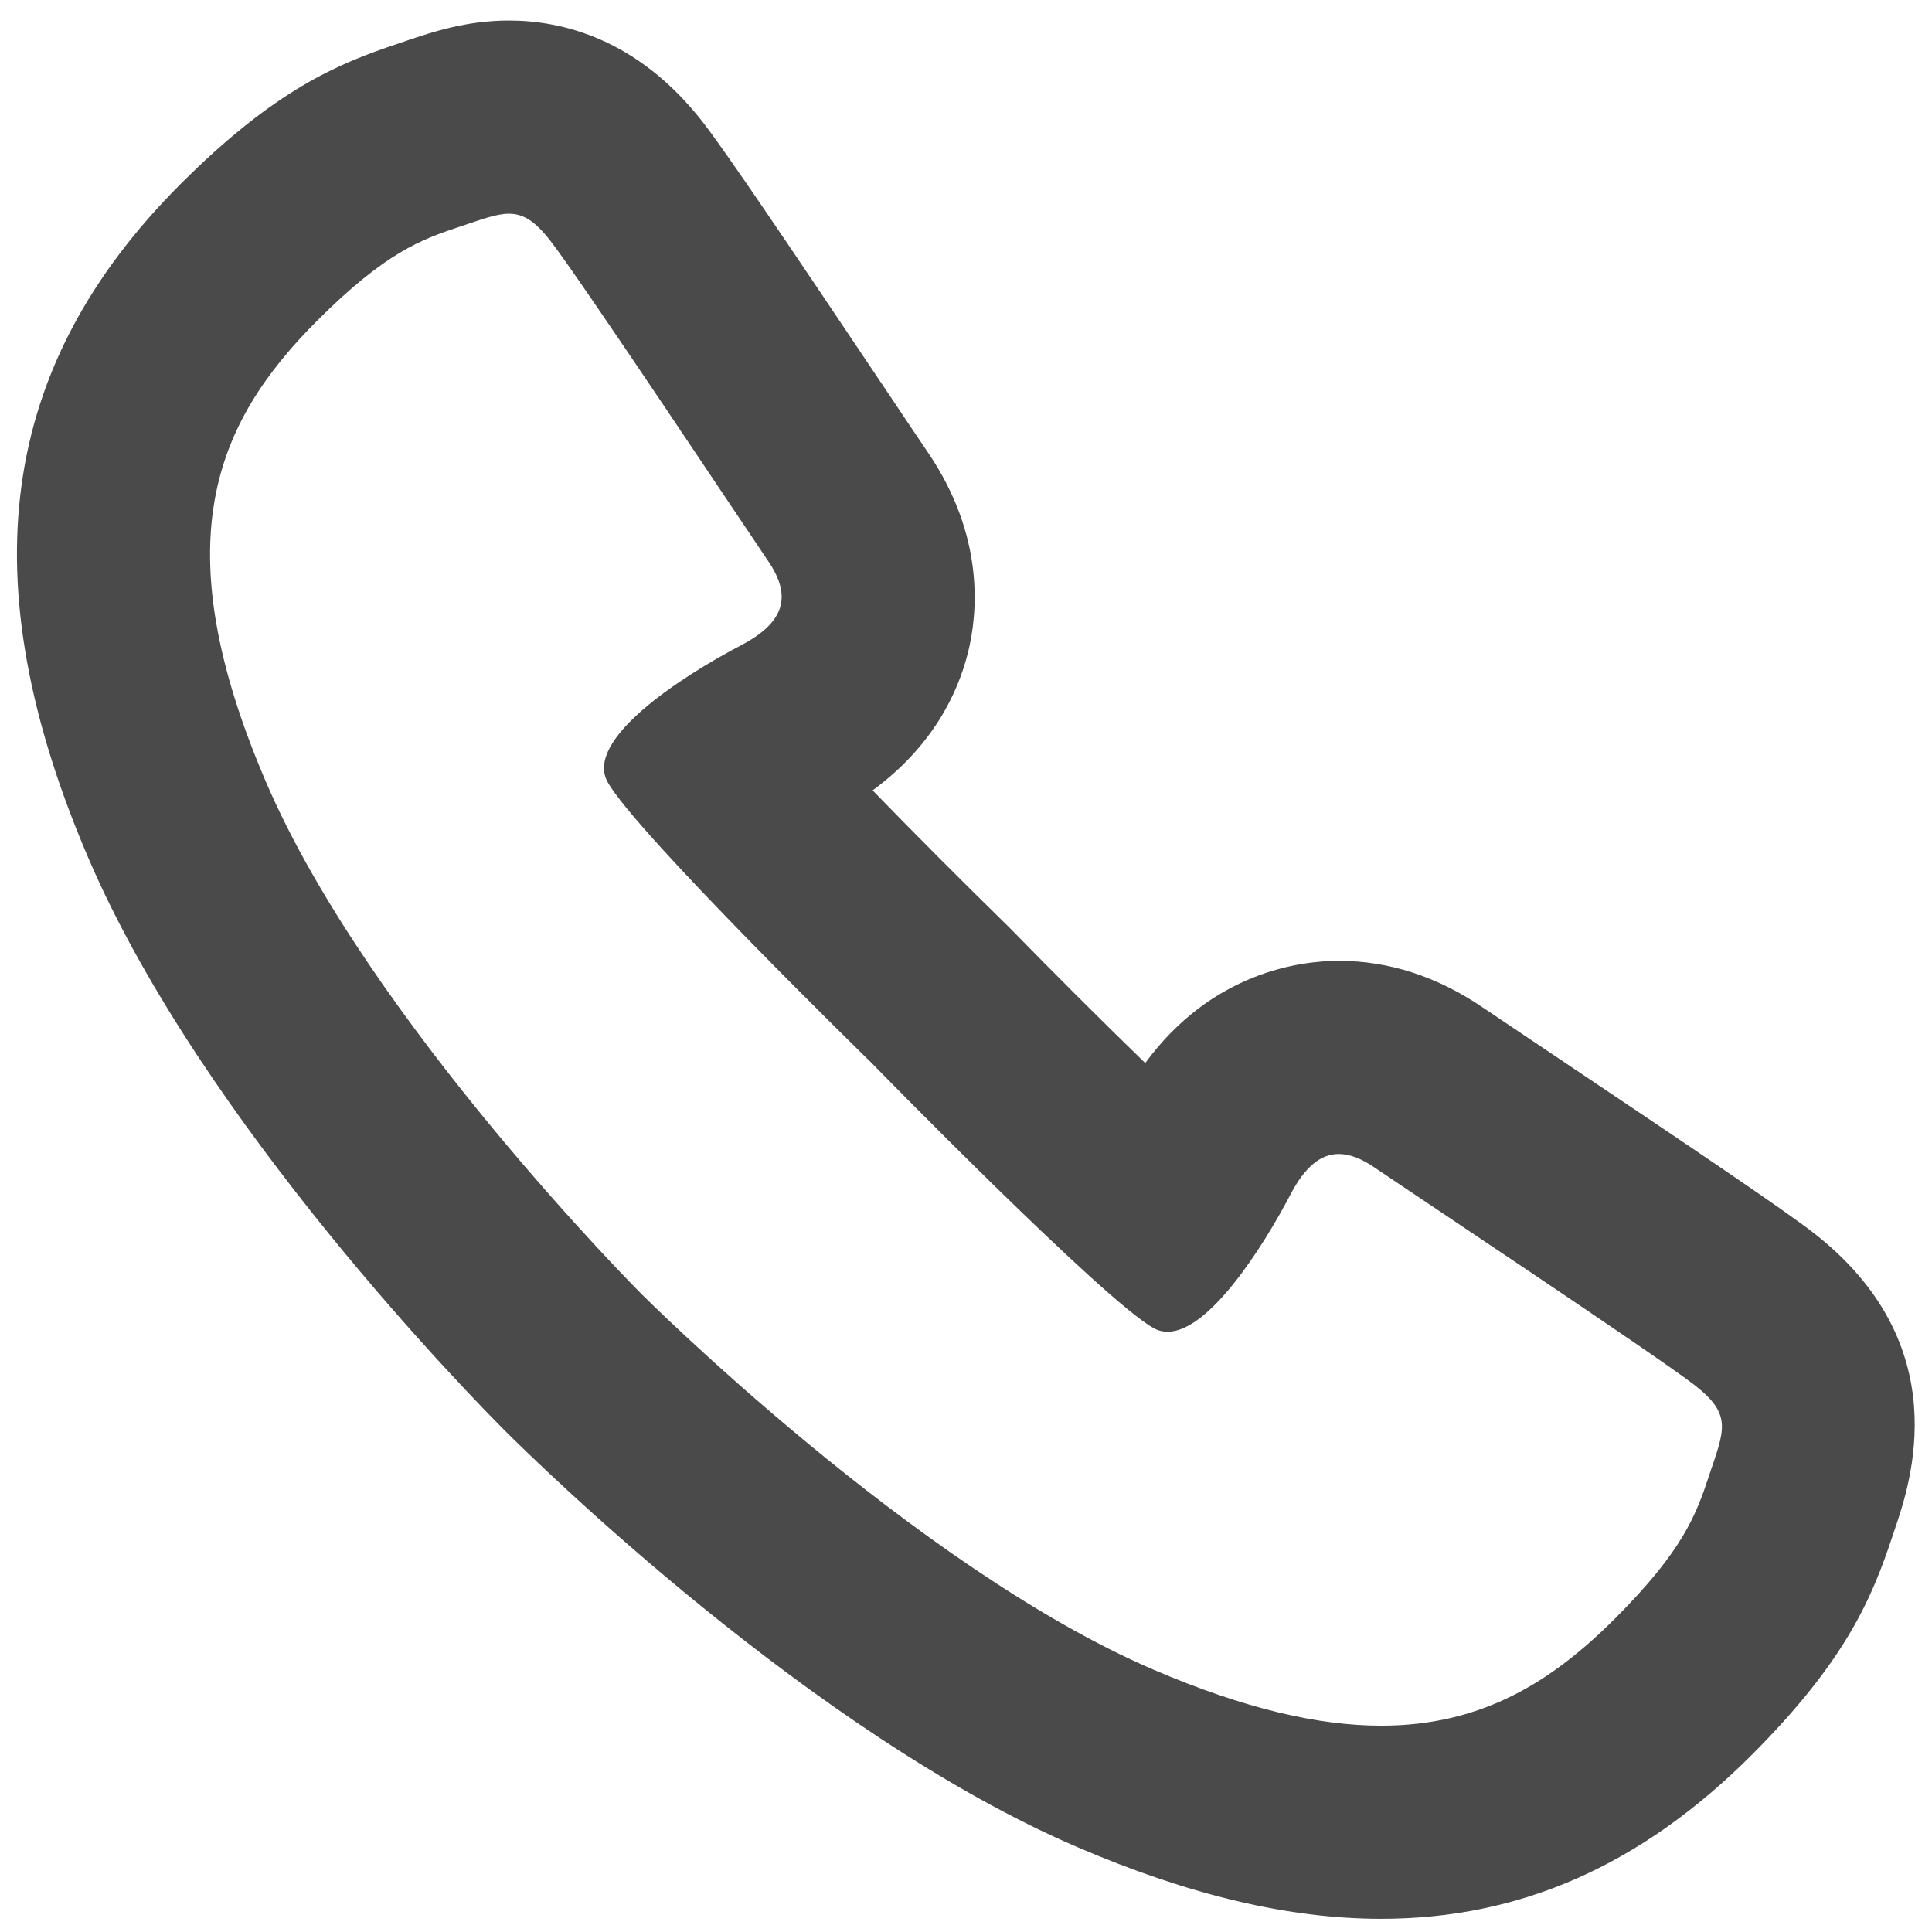
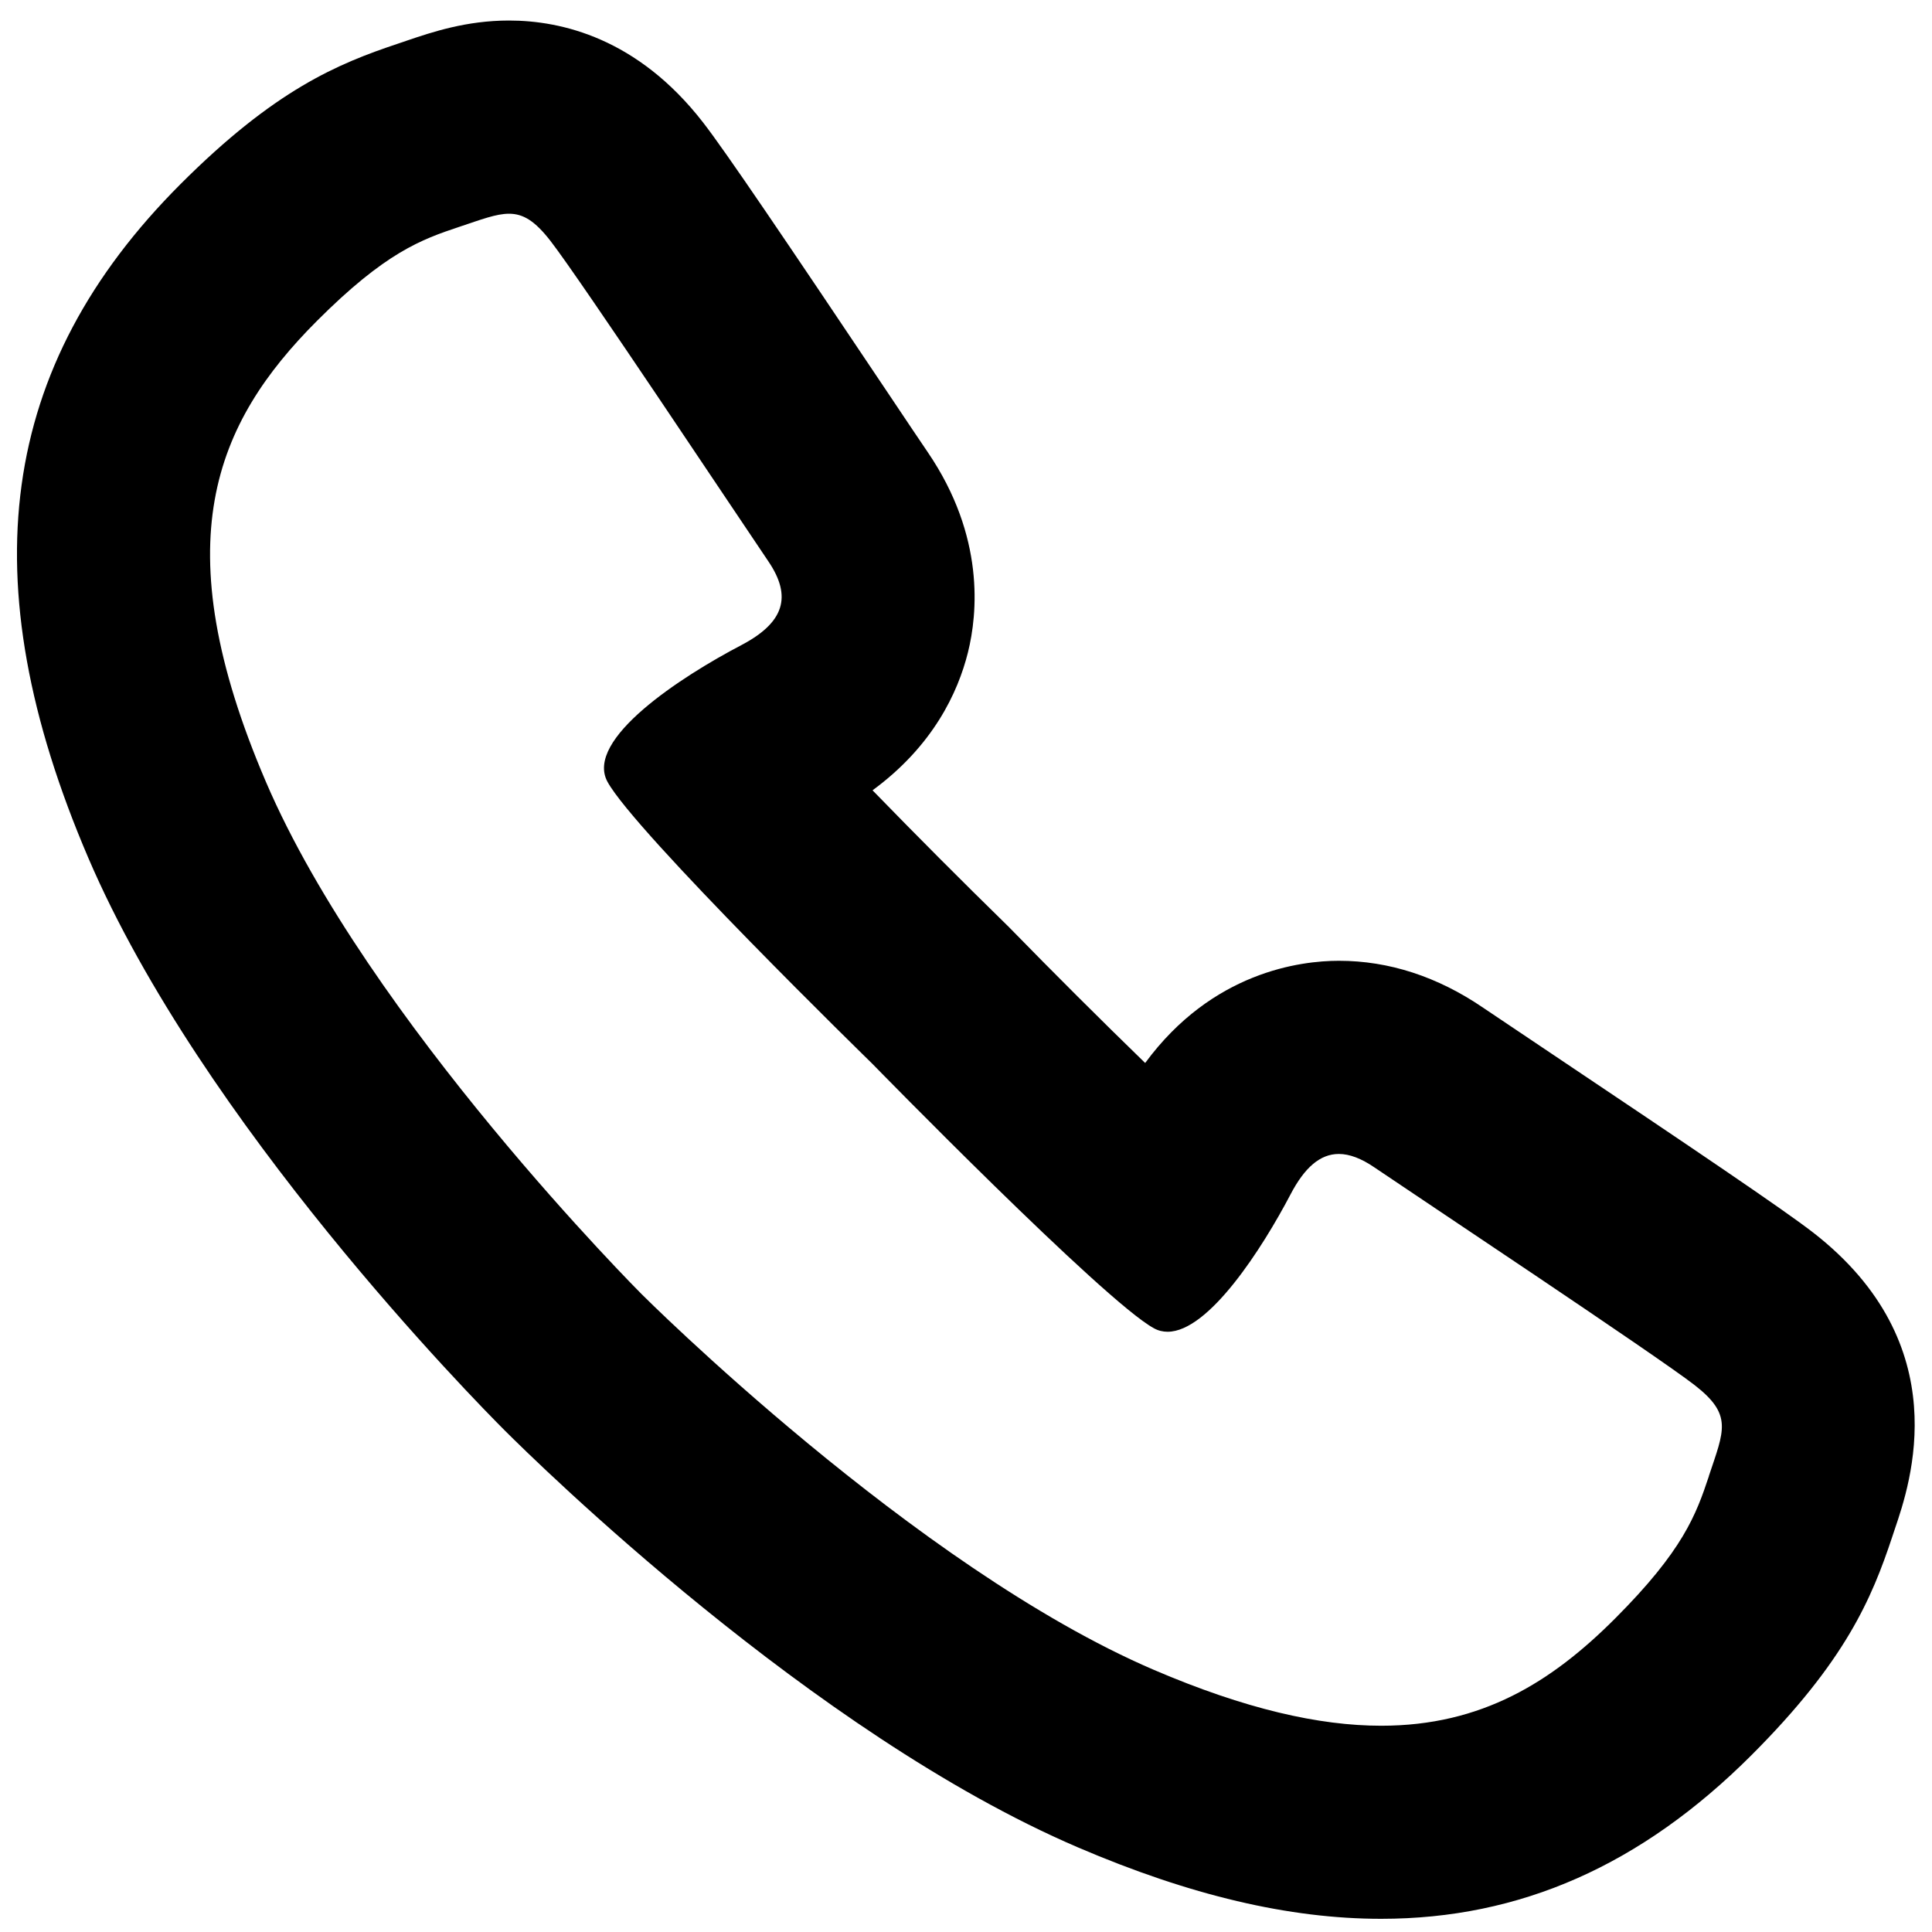
<svg xmlns="http://www.w3.org/2000/svg" width="80" height="80" viewBox="0 0 80 80">
-   <path d="M75.078 51.037c-1.183-.92-4.85-3.4-11.2-7.655-1.157-.774-2.06-1.38-2.462-1.653-1.89-1.29-3.9-1.943-5.977-1.943-1.58 0-5.24.45-8.018 4.232-1.788-1.734-3.806-3.747-5.585-5.57l-.066-.068-.07-.067c-1.82-1.78-3.833-3.797-5.567-5.585 2.508-1.84 3.536-4.05 3.95-5.708.398-1.6.713-4.8-1.66-8.286-.272-.397-.874-1.297-1.645-2.448-4.26-6.358-6.743-10.03-7.666-11.216-2.708-3.487-5.865-4.22-8.037-4.22-1.774 0-3.2.483-4.24.836l-.34.116c-2.524.84-5.118 1.917-9.02 5.82-7.534 7.537-8.746 16.4-3.82 27.9 4.715 11 15.984 22.45 17.254 23.72 1.27 1.268 12.72 12.537 23.72 17.252 4.645 1.99 8.755 2.96 12.563 2.96 5.758 0 10.773-2.218 15.335-6.778 3.9-3.9 4.98-6.493 5.822-9.023l.114-.34c.642-1.888 2.595-7.634-3.386-12.278zm-4.317 10.09c-.53 1.59-1.06 3.065-3.888 5.894-2.622 2.623-5.515 4.436-9.68 4.436-2.573 0-5.632-.692-9.412-2.312-9.9-4.243-21.214-15.558-21.214-15.558S15.253 42.27 11.01 32.372c-4.242-9.9-2.12-14.848 2.122-19.092 2.828-2.828 4.303-3.36 5.895-3.89.9-.3 1.518-.54 2.05-.54.587 0 1.072.294 1.72 1.13 1.228 1.578 7.89 11.604 9.015 13.258 1.003 1.473.653 2.547-1.118 3.477-2.474 1.295-6.497 3.898-5.54 5.656 1.12 2.063 10.96 11.667 10.96 11.667S45.718 53.88 47.78 55c.18.1.37.145.567.145 1.71 0 3.926-3.467 5.09-5.686.587-1.122 1.232-1.674 2.002-1.674.444 0 .932.186 1.473.555 1.653 1.127 11.68 7.788 13.26 9.016 1.59 1.235 1.22 1.873.588 3.77z" fill="#4A4A4A" fill-rule="evenodd" />
+   <path d="M75.078 51.037c-1.183-.92-4.85-3.4-11.2-7.655-1.157-.774-2.06-1.38-2.462-1.653-1.89-1.29-3.9-1.945-5.977-1.945-1.58 0-5.24.45-8.02 4.232a298.956 298.956 0 0 1-5.585-5.57l-.066-.068-.07-.068a311.435 311.435 0 0 1-5.568-5.585c2.508-1.84 3.536-4.05 3.95-5.708.398-1.6.713-4.8-1.66-8.287-.272-.397-.874-1.297-1.645-2.448-4.26-6.358-6.743-10.03-7.666-11.216C26.405 1.582 23.248.85 21.076.85c-1.774 0-3.2.483-4.24.836l-.34.116c-2.524.84-5.118 1.917-9.02 5.82-7.534 7.537-8.746 16.4-3.82 27.9 4.715 11 15.984 22.45 17.254 23.72 1.27 1.268 12.72 12.537 23.72 17.252 4.643 1.99 8.753 2.96 12.56 2.96 5.76 0 10.774-2.218 15.336-6.778 3.9-3.9 4.98-6.493 5.822-9.023l.113-.34c.643-1.888 2.596-7.634-3.385-12.278zm-4.317 10.09c-.53 1.59-1.06 3.065-3.886 5.894-2.622 2.625-5.515 4.438-9.68 4.438-2.573 0-5.632-.692-9.412-2.312-9.9-4.243-21.213-15.558-21.213-15.558S15.252 42.27 11.01 32.372c-4.242-9.9-2.12-14.848 2.122-19.092 2.828-2.828 4.303-3.36 5.895-3.89.9-.3 1.518-.54 2.05-.54.587 0 1.072.294 1.72 1.13 1.228 1.578 7.89 11.604 9.015 13.258 1.003 1.473.653 2.547-1.118 3.477-2.474 1.295-6.497 3.898-5.54 5.656 1.12 2.065 10.96 11.67 10.96 11.67S45.718 53.88 47.78 55c.18.1.37.145.567.145 1.71 0 3.926-3.467 5.09-5.686.587-1.124 1.232-1.676 2.002-1.676.442 0 .93.186 1.47.555 1.654 1.126 11.68 7.787 13.26 9.015 1.59 1.235 1.22 1.873.59 3.77z" fill-rule="evenodd" />
</svg>
